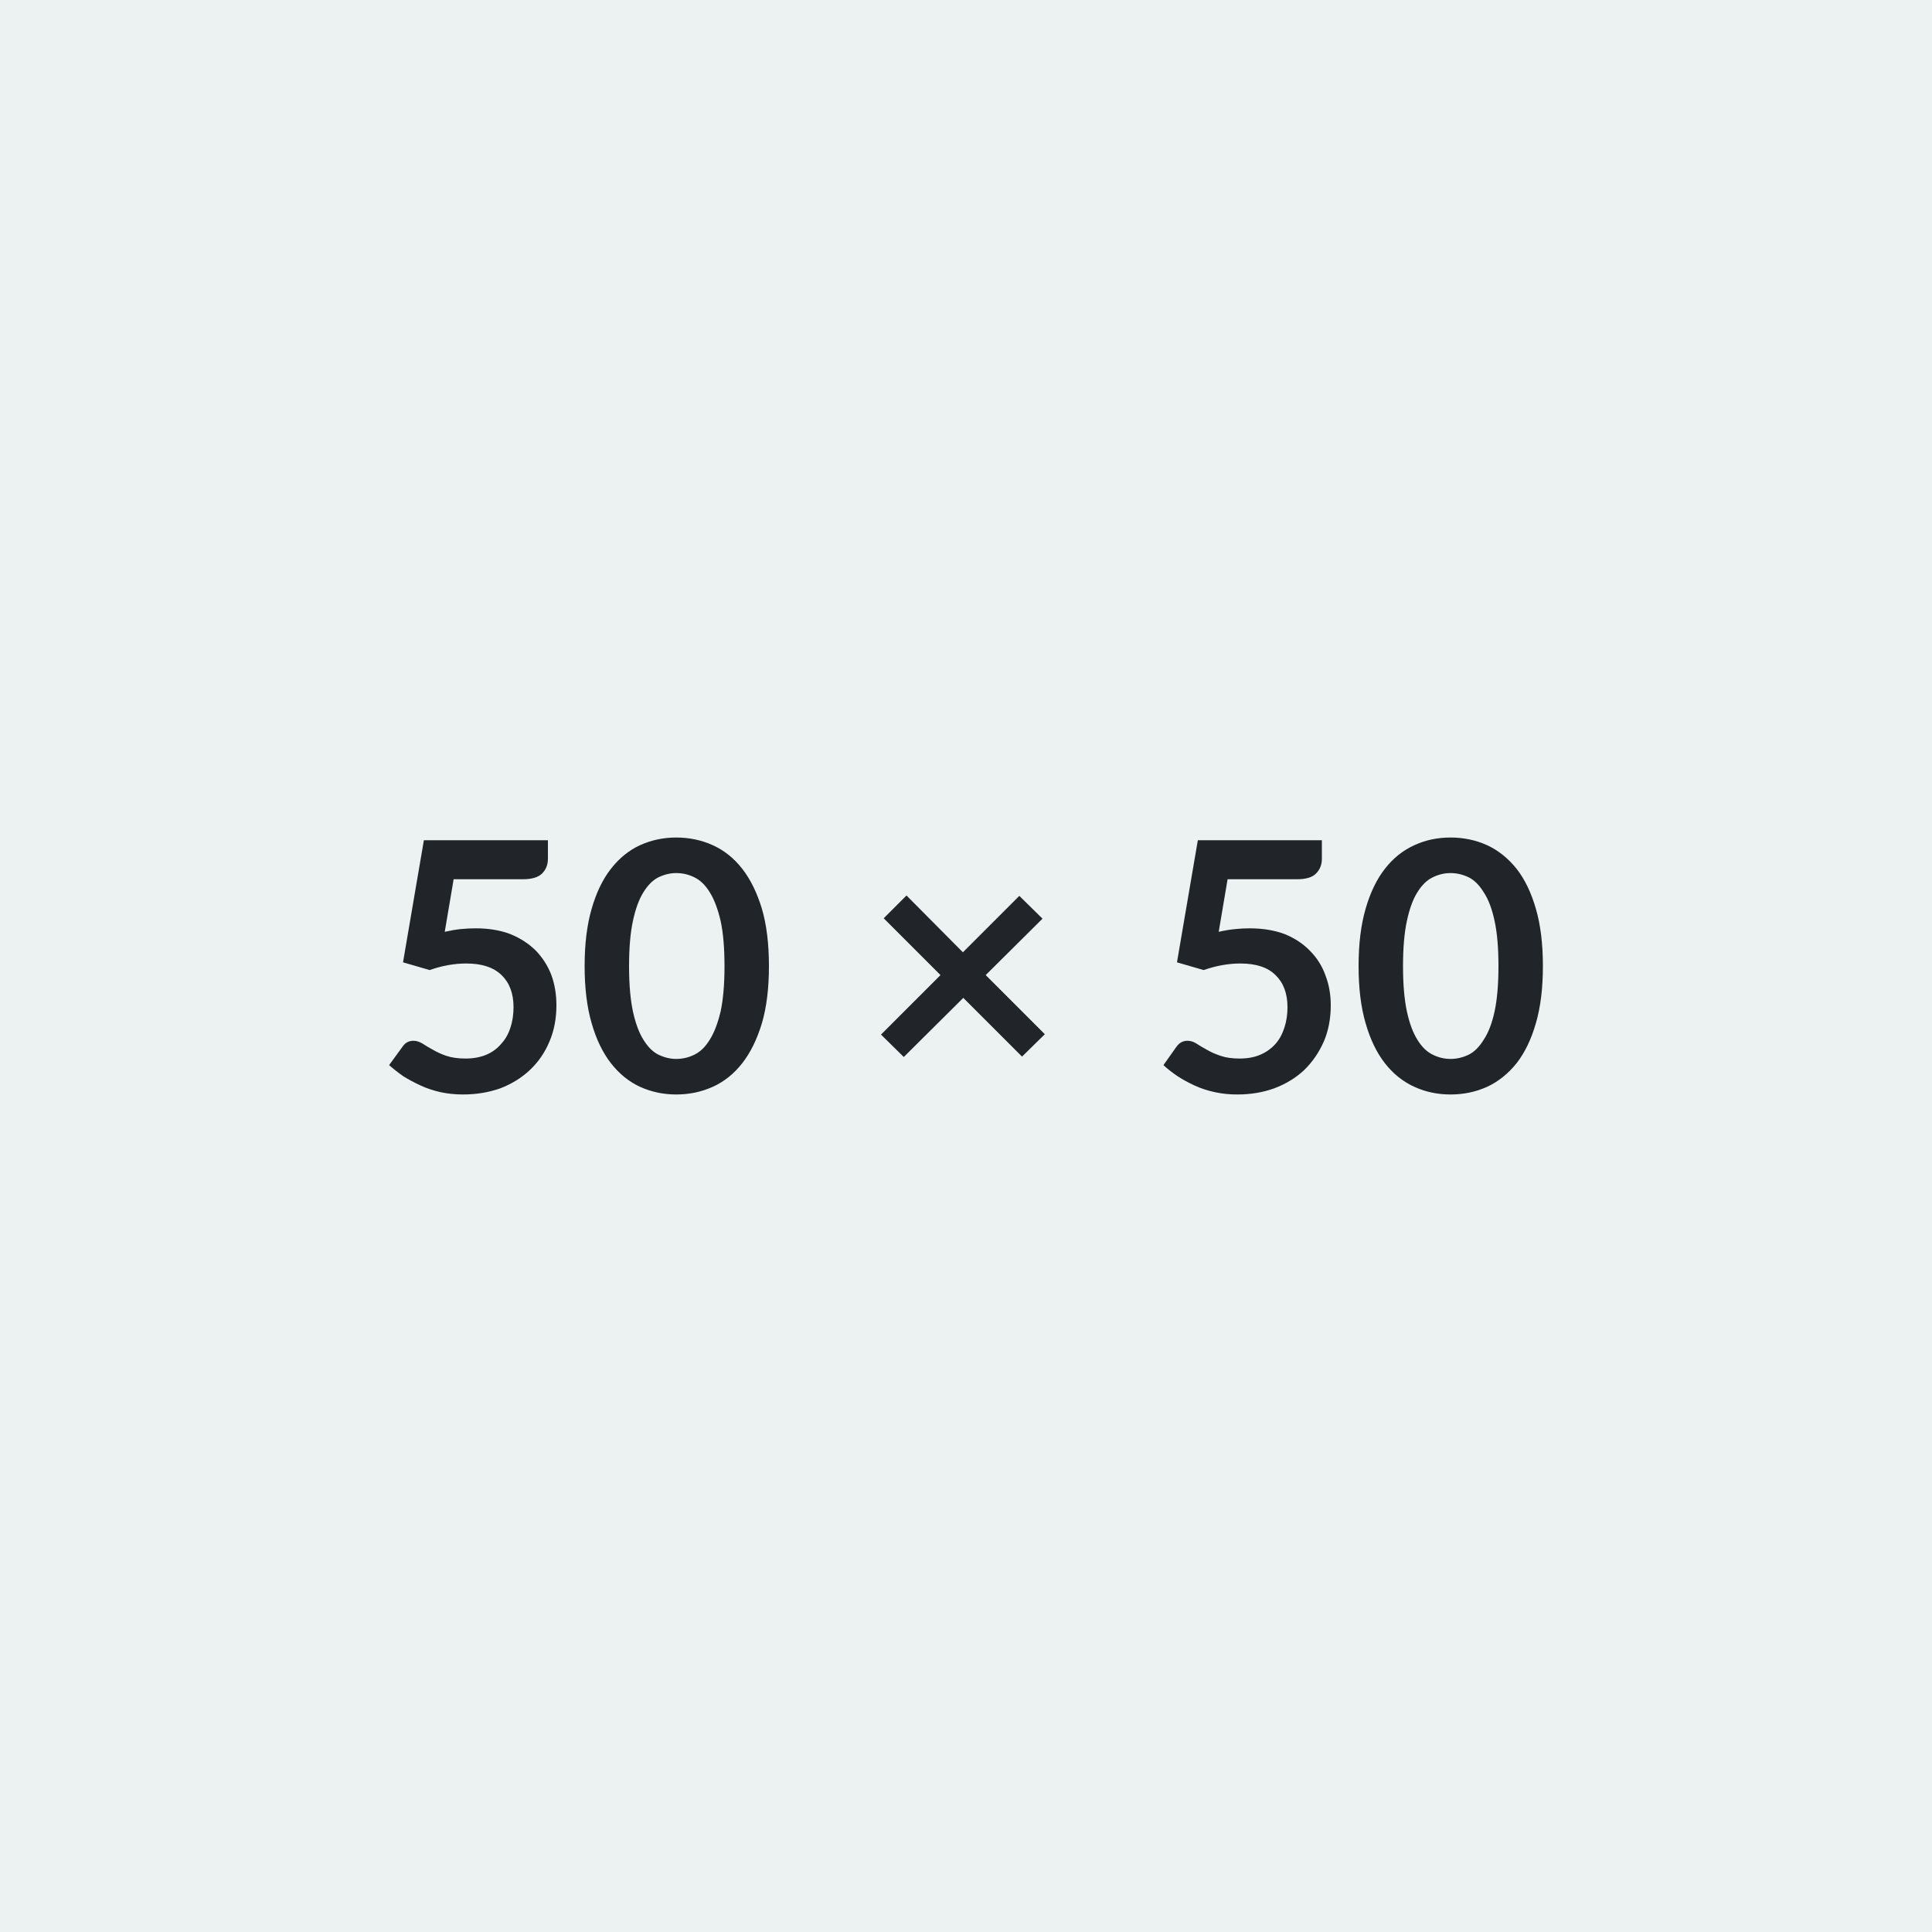
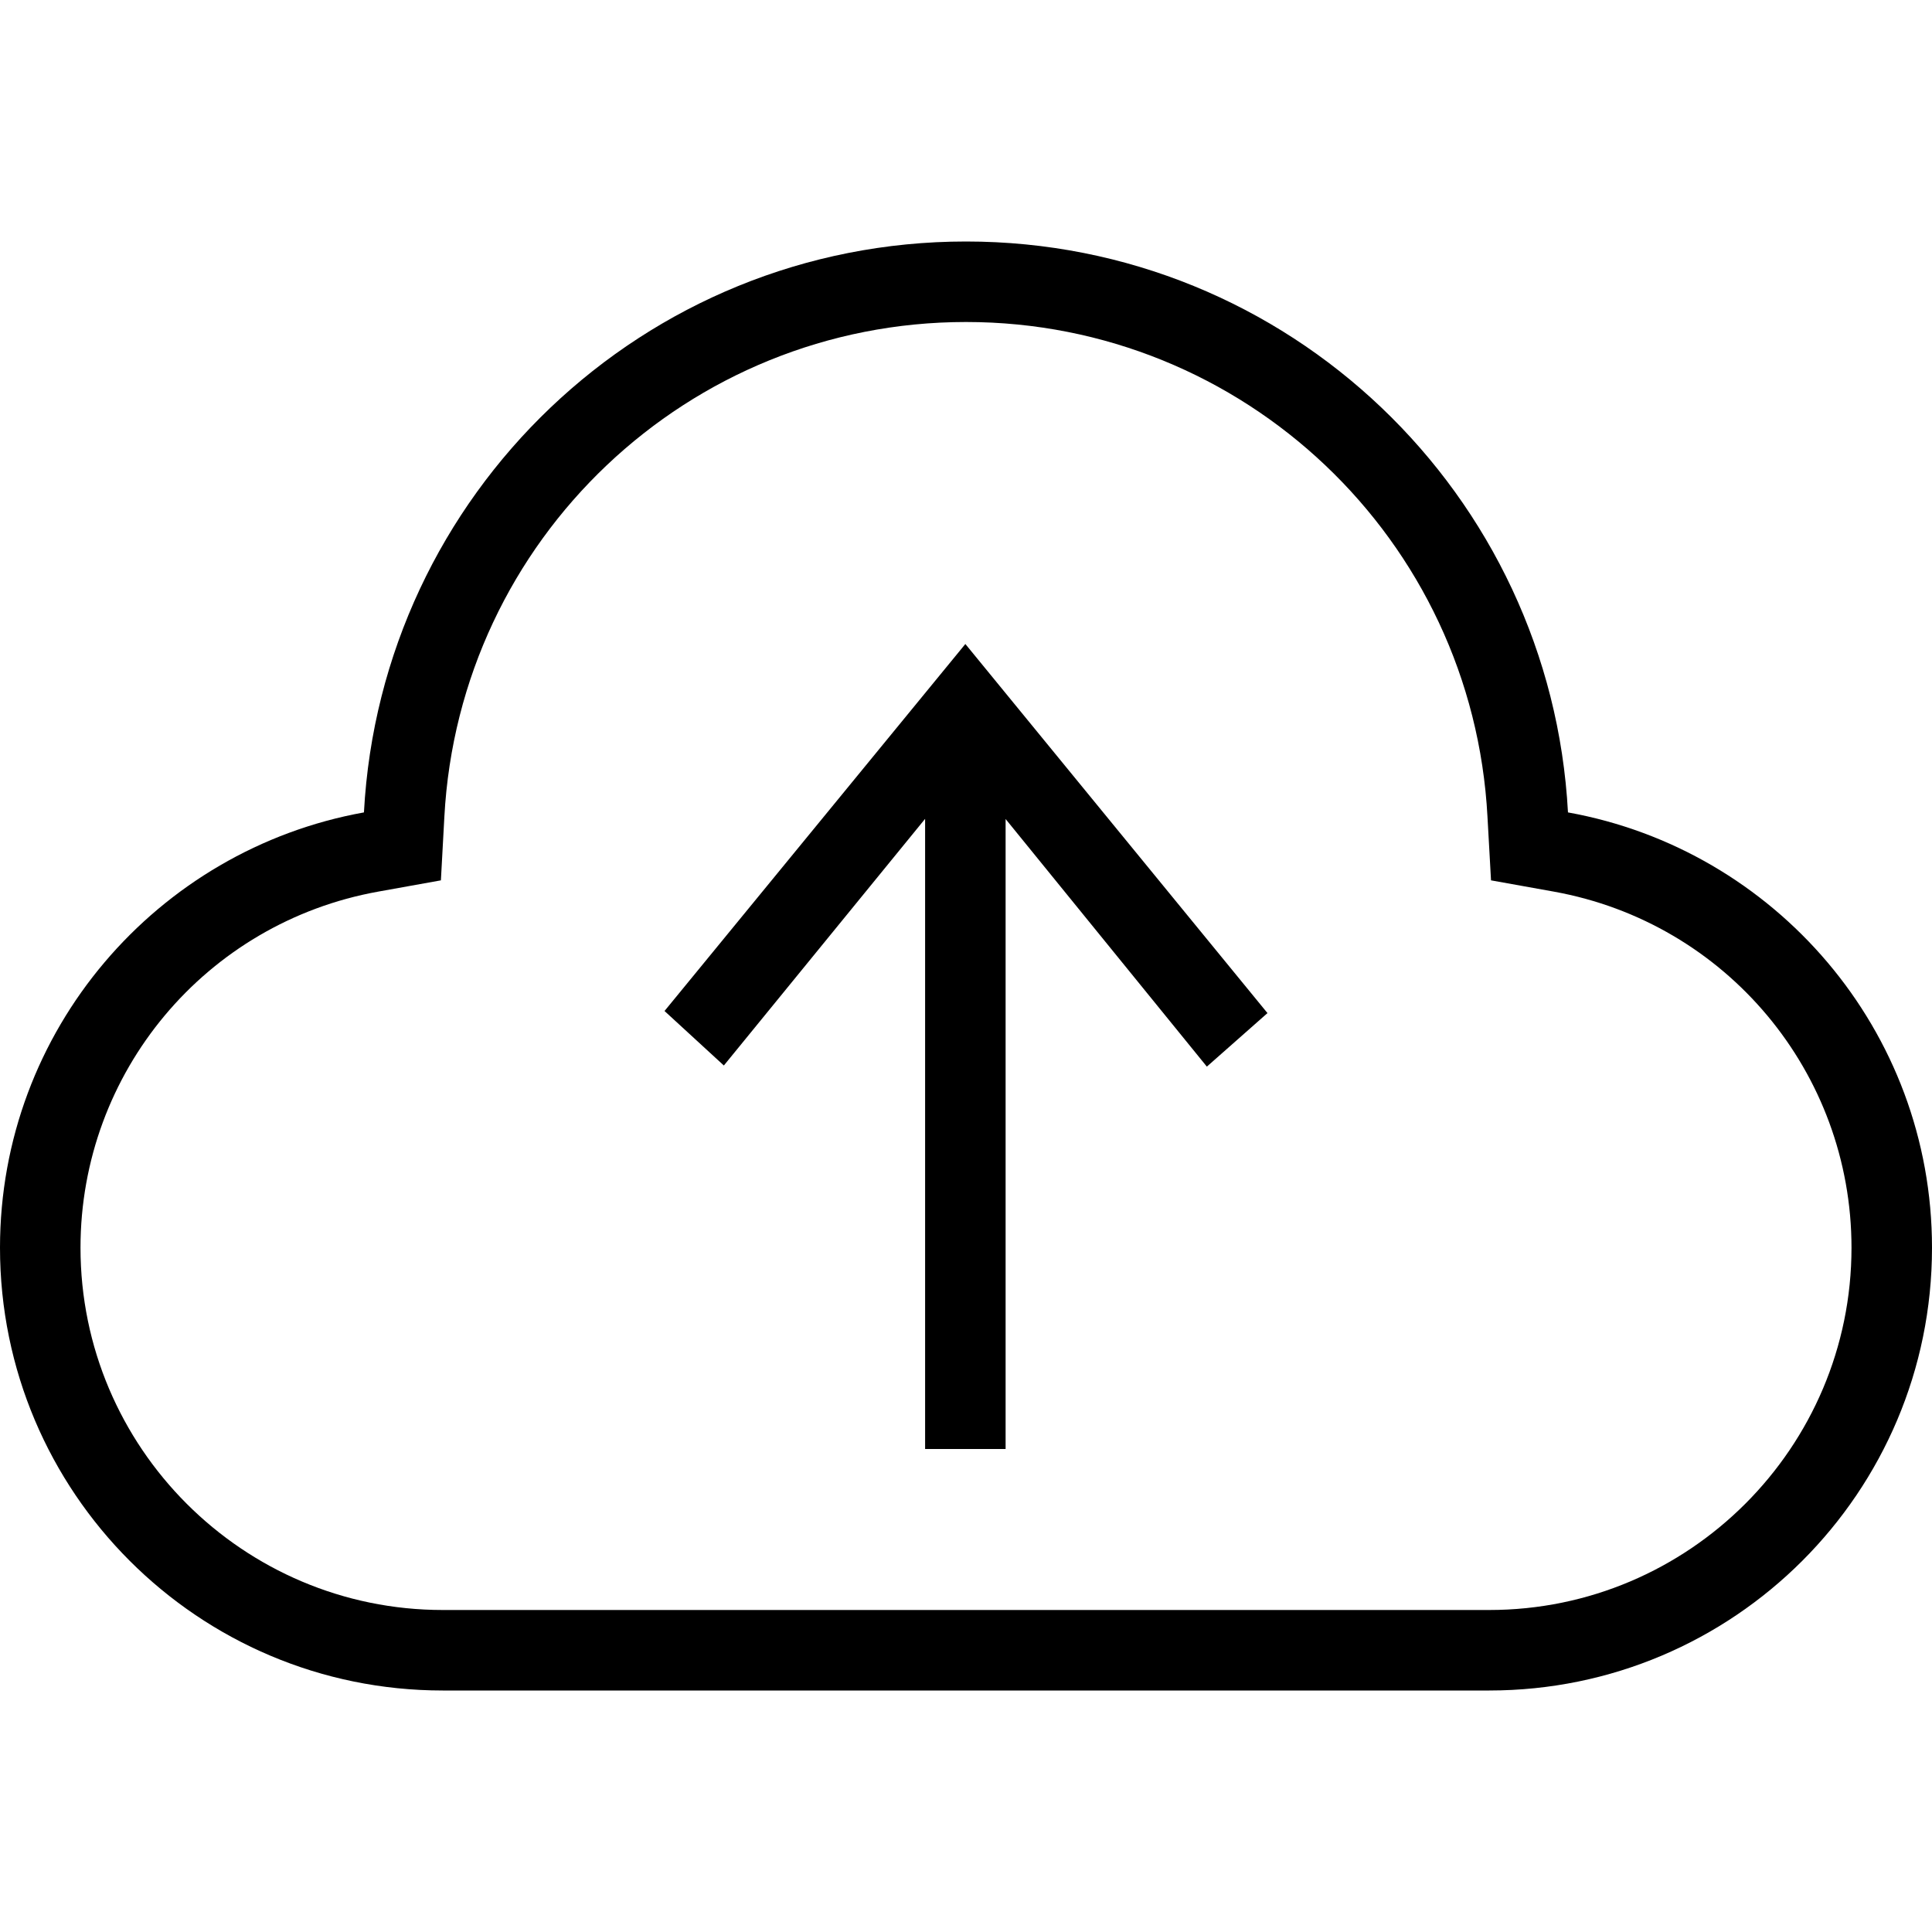
- <svg xmlns="http://www.w3.org/2000/svg" width="50" height="50" viewBox="0 0 50 50">
-   <rect width="100%" height="100%" fill="#ecf2f2" />
-   <path fill="#212529" d="m11.74 22.755-.23 1.36q.22-.05.41-.07.2-.02.39-.02.51 0 .9.15.39.16.66.43.26.27.4.63.13.36.13.78 0 .52-.18.94-.18.43-.51.74-.32.3-.76.47-.45.16-.97.16-.3 0-.58-.06-.27-.06-.51-.17t-.45-.24q-.2-.14-.37-.29l.35-.48q.1-.15.28-.15.11 0 .23.07.12.08.27.16.15.09.35.16.21.07.5.07.3 0 .54-.1.23-.1.38-.28.16-.17.24-.42.08-.24.08-.53 0-.53-.31-.83t-.91-.3q-.47 0-.95.17l-.69-.2.54-3.16h3.21v.48q0 .23-.15.38t-.5.15zm8.16 2.25q0 .85-.18 1.47-.19.63-.51 1.04t-.76.61-.95.2q-.5 0-.94-.2-.43-.2-.75-.61t-.5-1.04q-.18-.62-.18-1.47 0-.86.18-1.48.18-.63.5-1.04t.75-.61q.44-.2.94-.2.51 0 .95.2t.76.61.51 1.04q.18.62.18 1.48m-1.15 0q0-.71-.1-1.17-.11-.47-.28-.74-.17-.28-.4-.39-.22-.11-.47-.11-.23 0-.46.11-.22.11-.39.39-.17.27-.27.74-.1.46-.1 1.17 0 .7.1 1.17.1.46.27.73.17.28.39.39.23.11.46.11.25 0 .47-.11.23-.11.4-.39.17-.27.28-.73.1-.47.1-1.17m8.29 1.76-.59.58-1.52-1.52-1.54 1.53-.59-.58 1.54-1.54-1.47-1.47.59-.59 1.46 1.47 1.46-1.46.6.59-1.47 1.46zm4.73-4.01-.23 1.36q.22-.05.42-.07t.38-.02q.51 0 .91.15.39.16.65.43.27.27.4.63.14.36.14.78 0 .52-.18.94-.19.43-.51.74-.32.3-.77.47-.44.16-.96.16-.31 0-.58-.06-.28-.06-.52-.17t-.44-.24q-.21-.14-.37-.29l.34-.48q.11-.15.28-.15.12 0 .23.07.12.08.27.16.15.09.36.16.2.07.49.07.31 0 .54-.1t.39-.28q.15-.17.23-.42.08-.24.08-.53 0-.53-.31-.83-.3-.3-.91-.3-.46 0-.95.17l-.69-.2.54-3.16h3.21v.48q0 .23-.15.38-.14.15-.5.15zm8.16 2.25q0 .85-.18 1.47-.18.63-.5 1.04-.33.41-.76.61-.44.2-.95.2t-.94-.2q-.44-.2-.76-.61t-.5-1.04q-.18-.62-.18-1.47 0-.86.18-1.48.18-.63.5-1.04t.76-.61q.43-.2.94-.2t.95.2q.43.2.76.61.32.41.5 1.04.18.62.18 1.48m-1.15 0q0-.71-.1-1.17-.1-.47-.28-.74-.17-.28-.39-.39-.23-.11-.47-.11t-.46.11q-.23.11-.4.39-.17.27-.27.74-.1.46-.1 1.17 0 .7.1 1.17.1.46.27.73.17.28.4.39.22.11.46.11t.47-.11q.22-.11.39-.39.18-.27.28-.73.1-.47.1-1.17" />
+ <svg xmlns="http://www.w3.org/2000/svg" width="24" height="24" fill-rule="evenodd" clip-rule="evenodd">
+   <path d="M11.492 10.172l-2.5 3.064-.737-.677 3.737-4.559 3.753 4.585-.753.665-2.5-3.076v7.826h-1v-7.828zm7.008 9.828h-13c-2.481 0-4.5-2.018-4.5-4.5 0-2.178 1.555-4.038 3.698-4.424l.779-.14.043-.789c.185-3.448 3.031-6.147 6.48-6.147 3.449 0 6.295 2.699 6.478 6.147l.044.789.78.14c2.142.386 3.698 2.246 3.698 4.424 0 2.482-2.019 4.5-4.5 4.5m.978-9.908c-.212-3.951-3.472-7.092-7.478-7.092s-7.267 3.141-7.479 7.092c-2.57.463-4.521 2.706-4.521 5.408 0 3.037 2.463 5.5 5.5 5.5h13c3.037 0 5.5-2.463 5.5-5.5 0-2.702-1.951-4.945-4.522-5.408" />
</svg>
